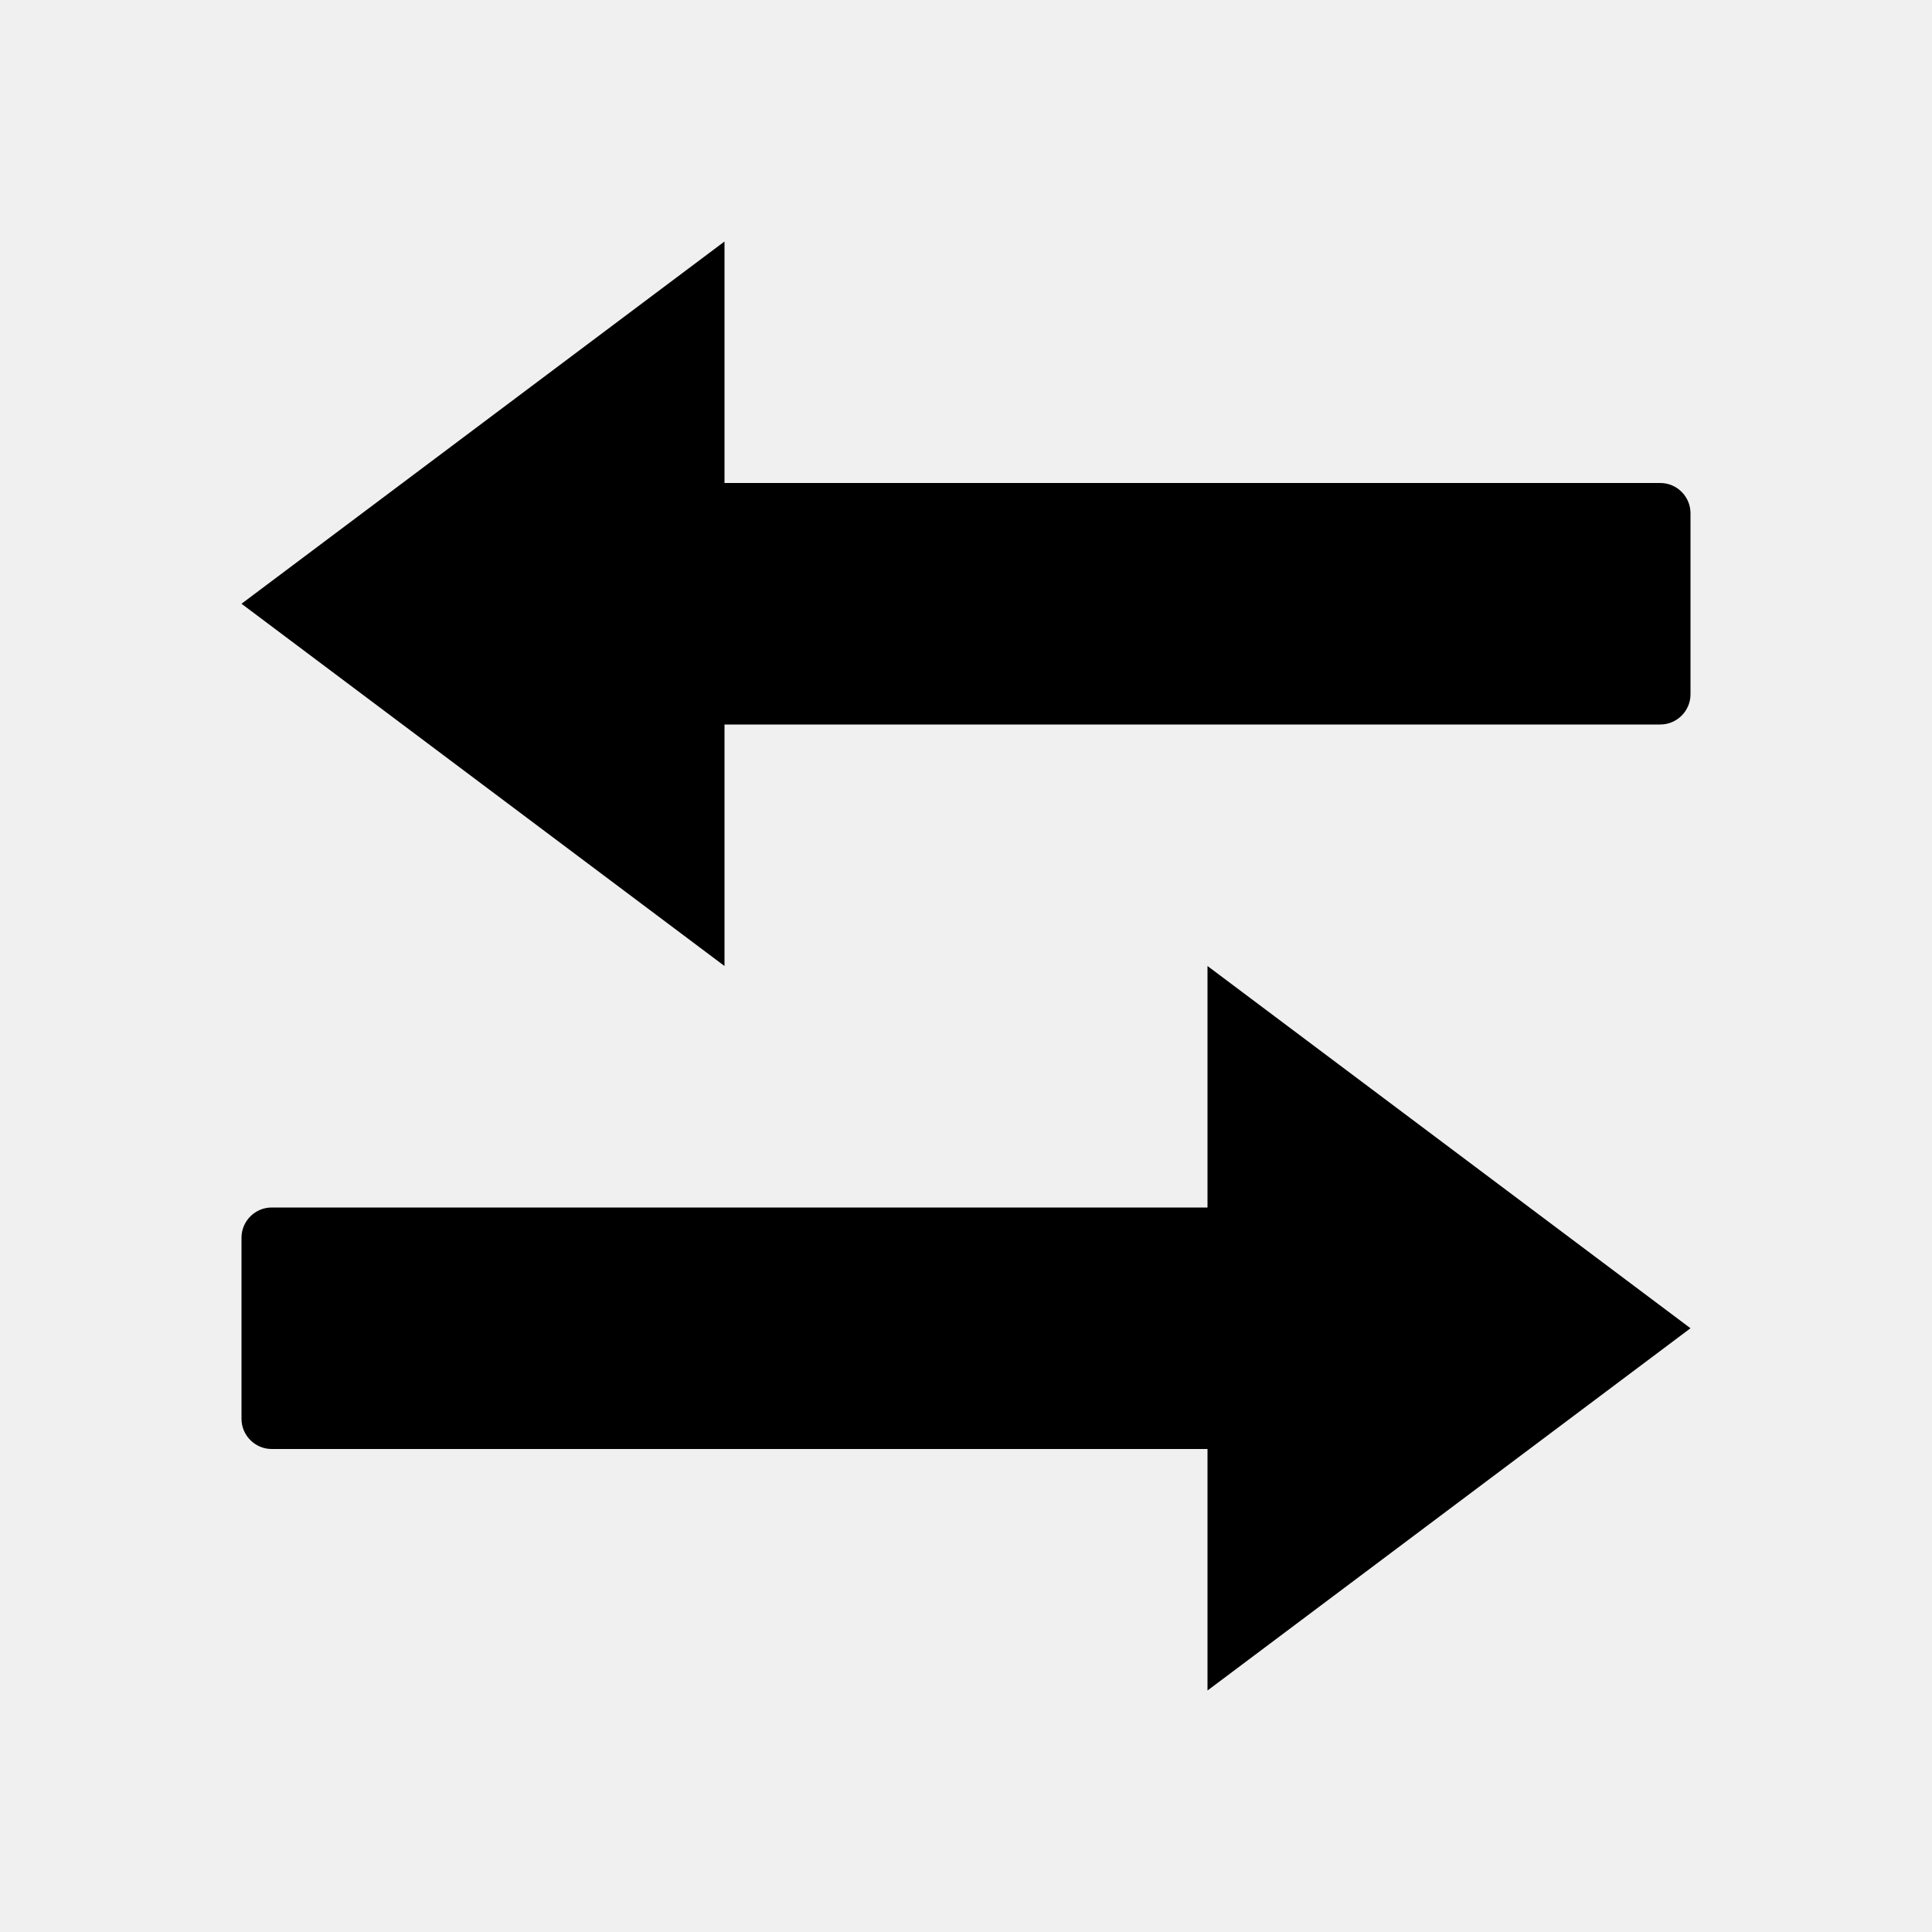
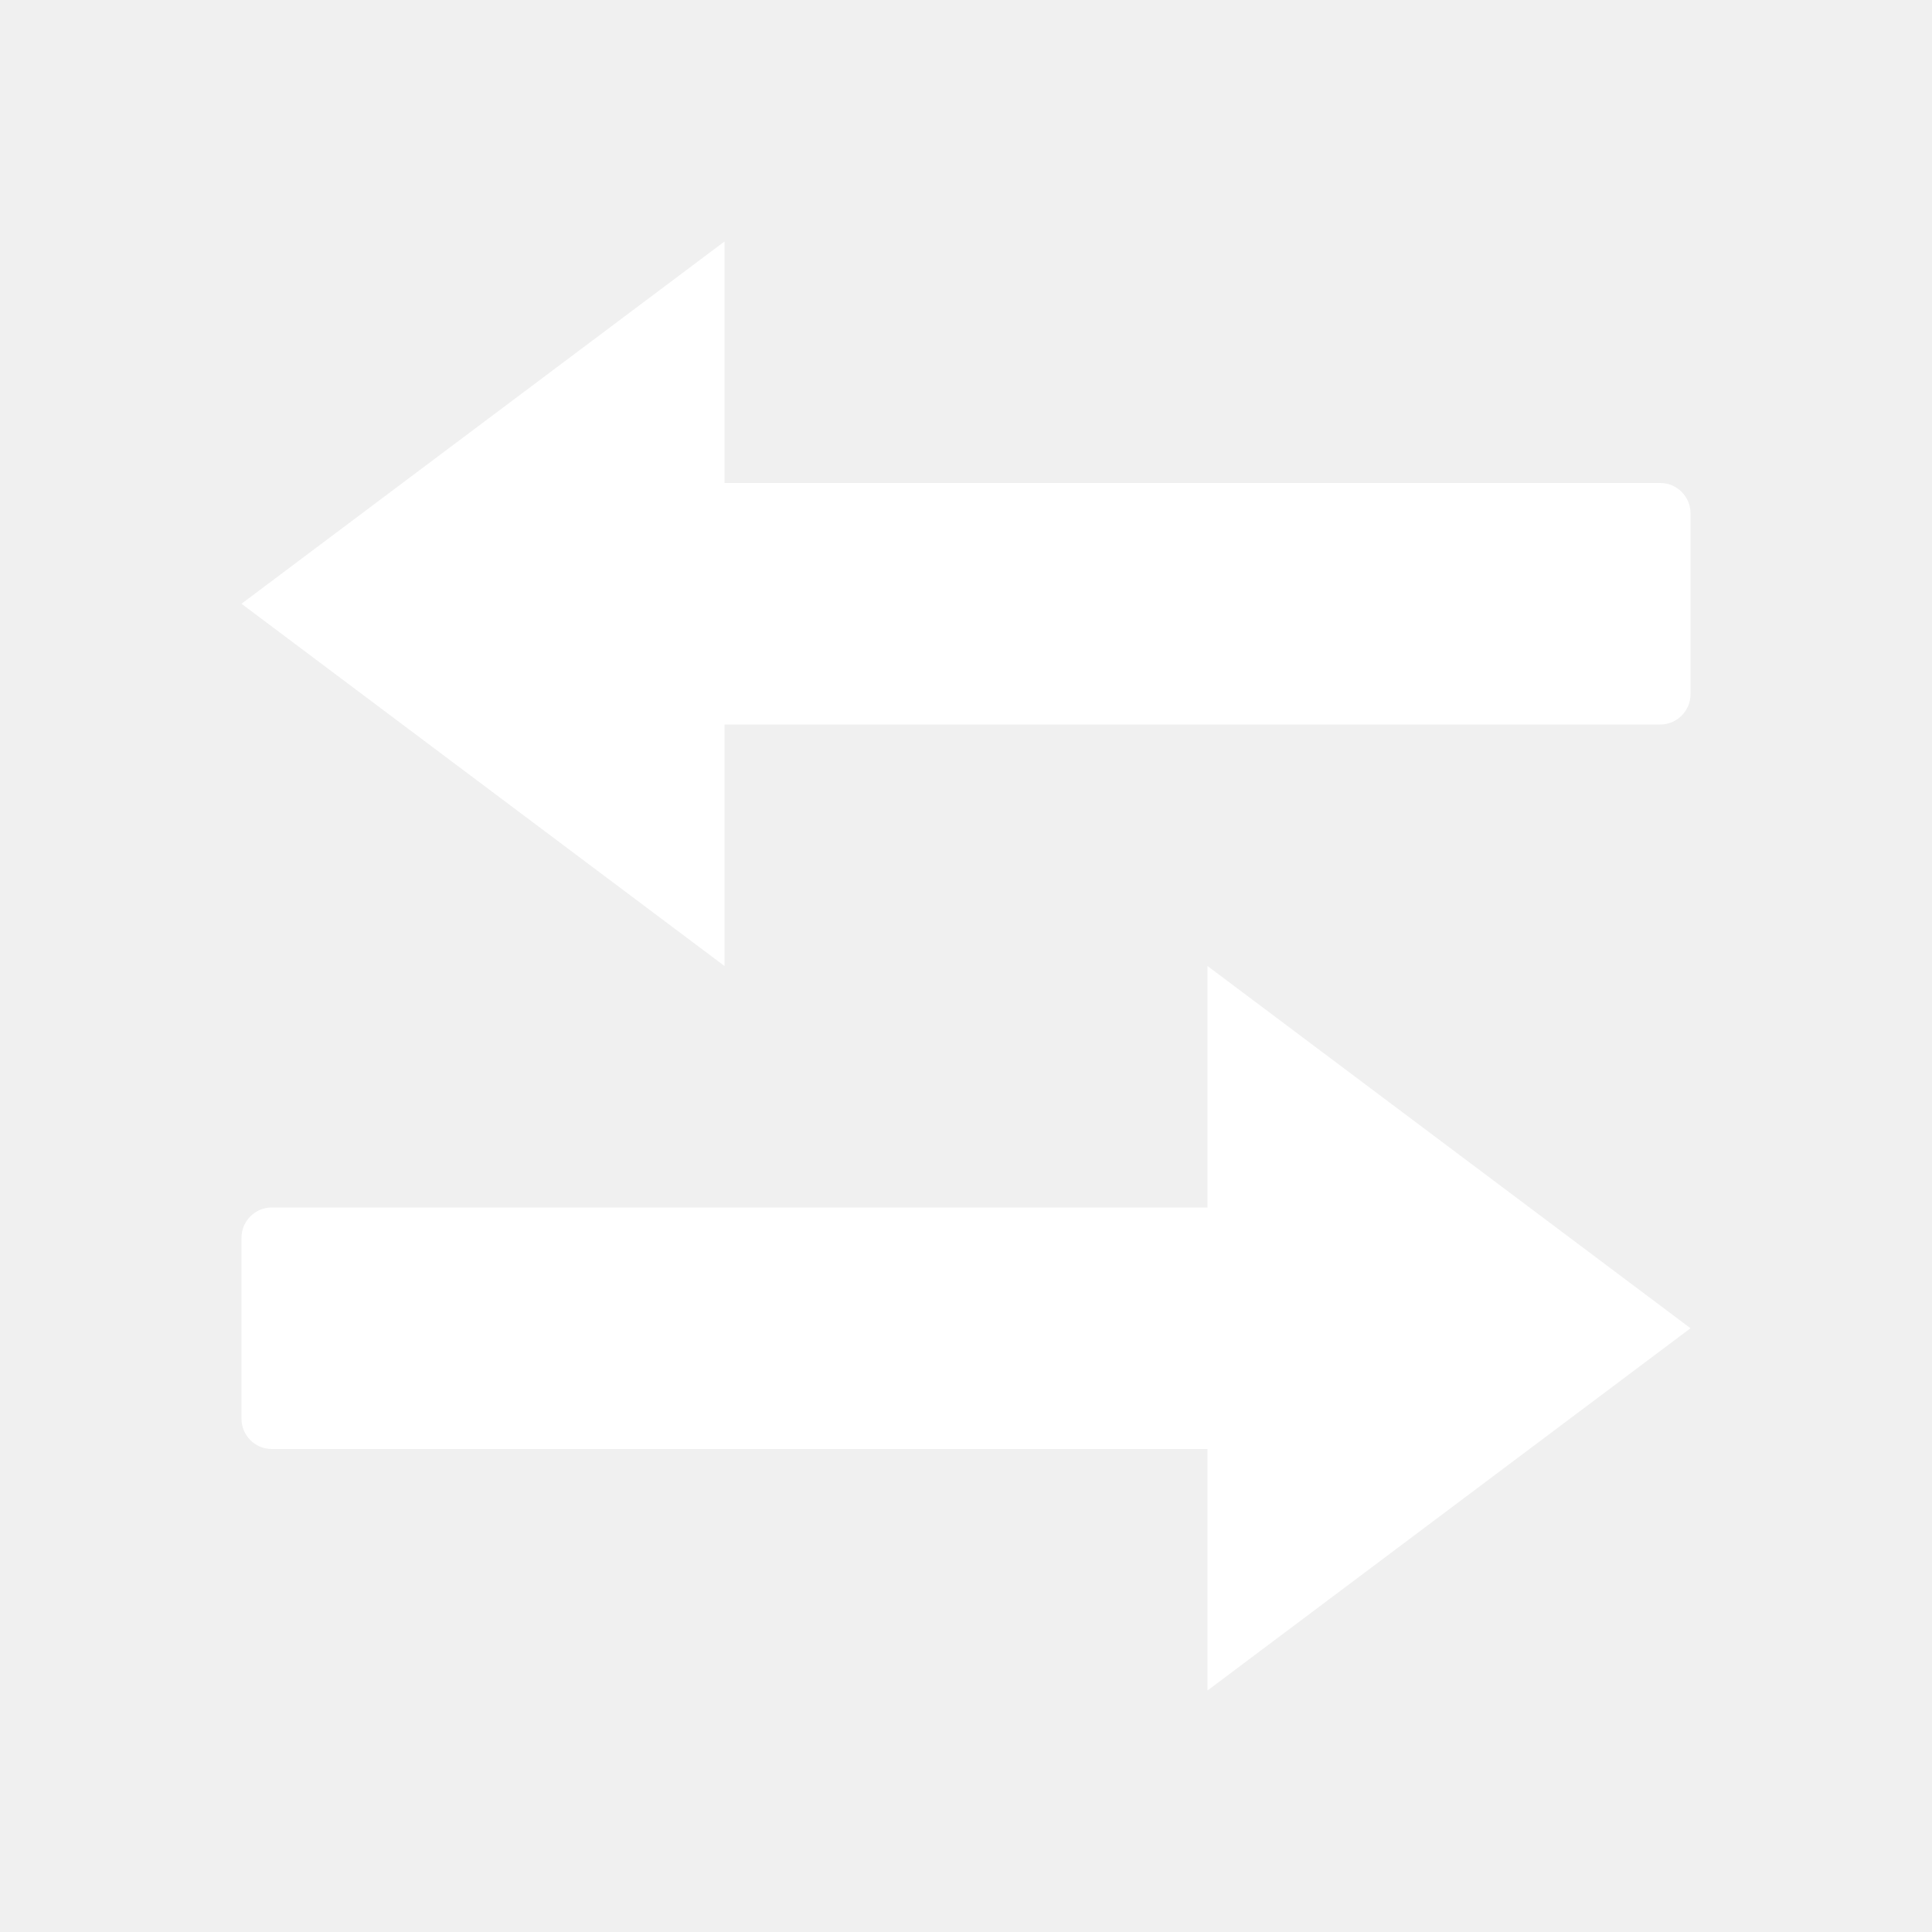
<svg xmlns="http://www.w3.org/2000/svg" version="1.1" id="Layer_1" x="0px" y="0px" width="512px" height="512px" viewBox="0 0 512 512" style="enable-background:new 0 0 512 512;" xml:space="preserve">
  <g>
-     <path d="M64,328v48c0,4.4,3.6,8,8,8h248v64l128-96l-128-96v64H72C67.6,320,64,323.6,64,328z" />
-     <path d="M448,184v-48c0-4.4-3.6-8-8-8H192V64L64,160l128,96v-64h248C444.4,192,448,188.4,448,184z" />
+     <path style="fill:#fff" d="M64,328v48c0,4.4,3.6,8,8,8h248v64l128-96l-128-96v64H72C67.6,320,64,323.6,64,328z" />
+     <path style="fill:#fff" d="M448,184v-48c0-4.4-3.6-8-8-8H192V64L64,160l128,96v-64h248C444.4,192,448,188.4,448,184z" />
  </g>
</svg>
